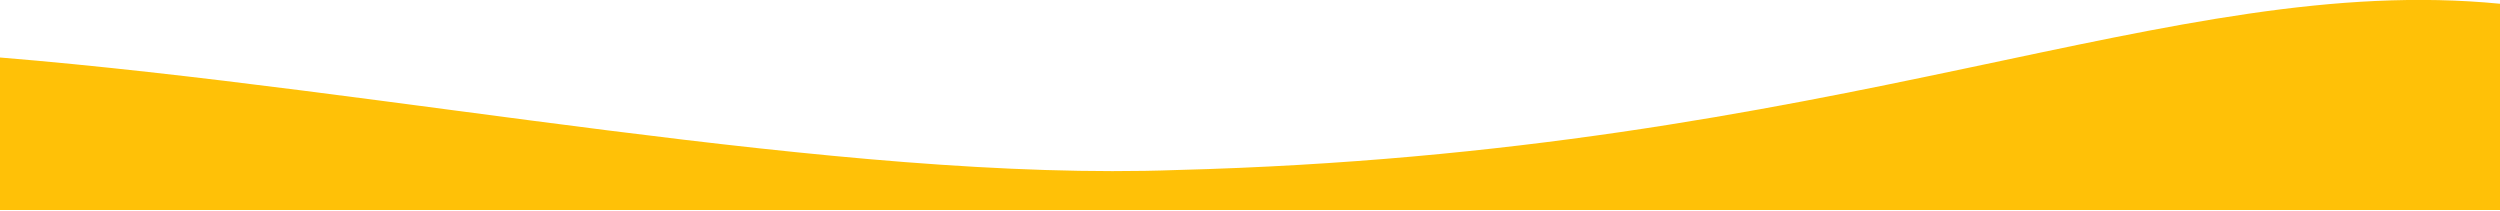
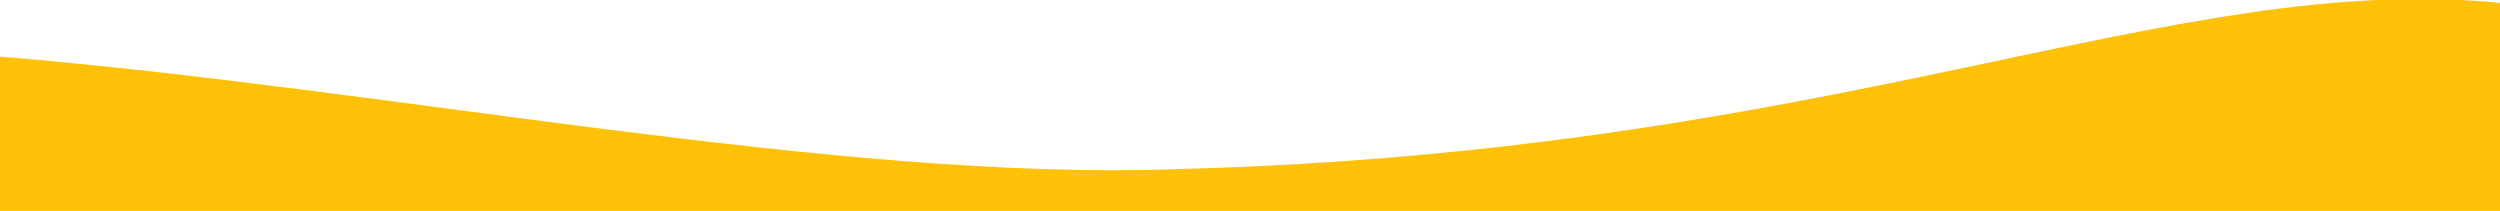
- <svg xmlns="http://www.w3.org/2000/svg" version="1.2" baseProfile="tiny-ps" viewBox="0 0 1400 118" width="1400" height="118">
-   <style>
- 		tspan { white-space:pre }
- 		.shp0 { fill: #ffc107 } 
- 	</style>
-   <path id="Layer" class="shp0" d="M0 32.2C218 50.1 469.5 102.1 659.2 95.2C1034.4 85.4 1215.6 -15.9 1400 2.1L1400 117.6L0 117.6L0 32.2Z" />
+ <svg xmlns="http://www.w3.org/2000/svg" version="1.2" fill="#ffc107" baseProfile="tiny-ps" viewBox="0 0 1400 118" width="1400" height="118">
+   <path id="Layer" class="shp0" stroke="#ffc107" d="M0 32.2C218 50.1 469.5 102.1 659.2 95.2C1034.4 85.4 1215.6 -15.9 1400 2.1L1400 117.6L0 117.6L0 32.2Z" />
</svg>
